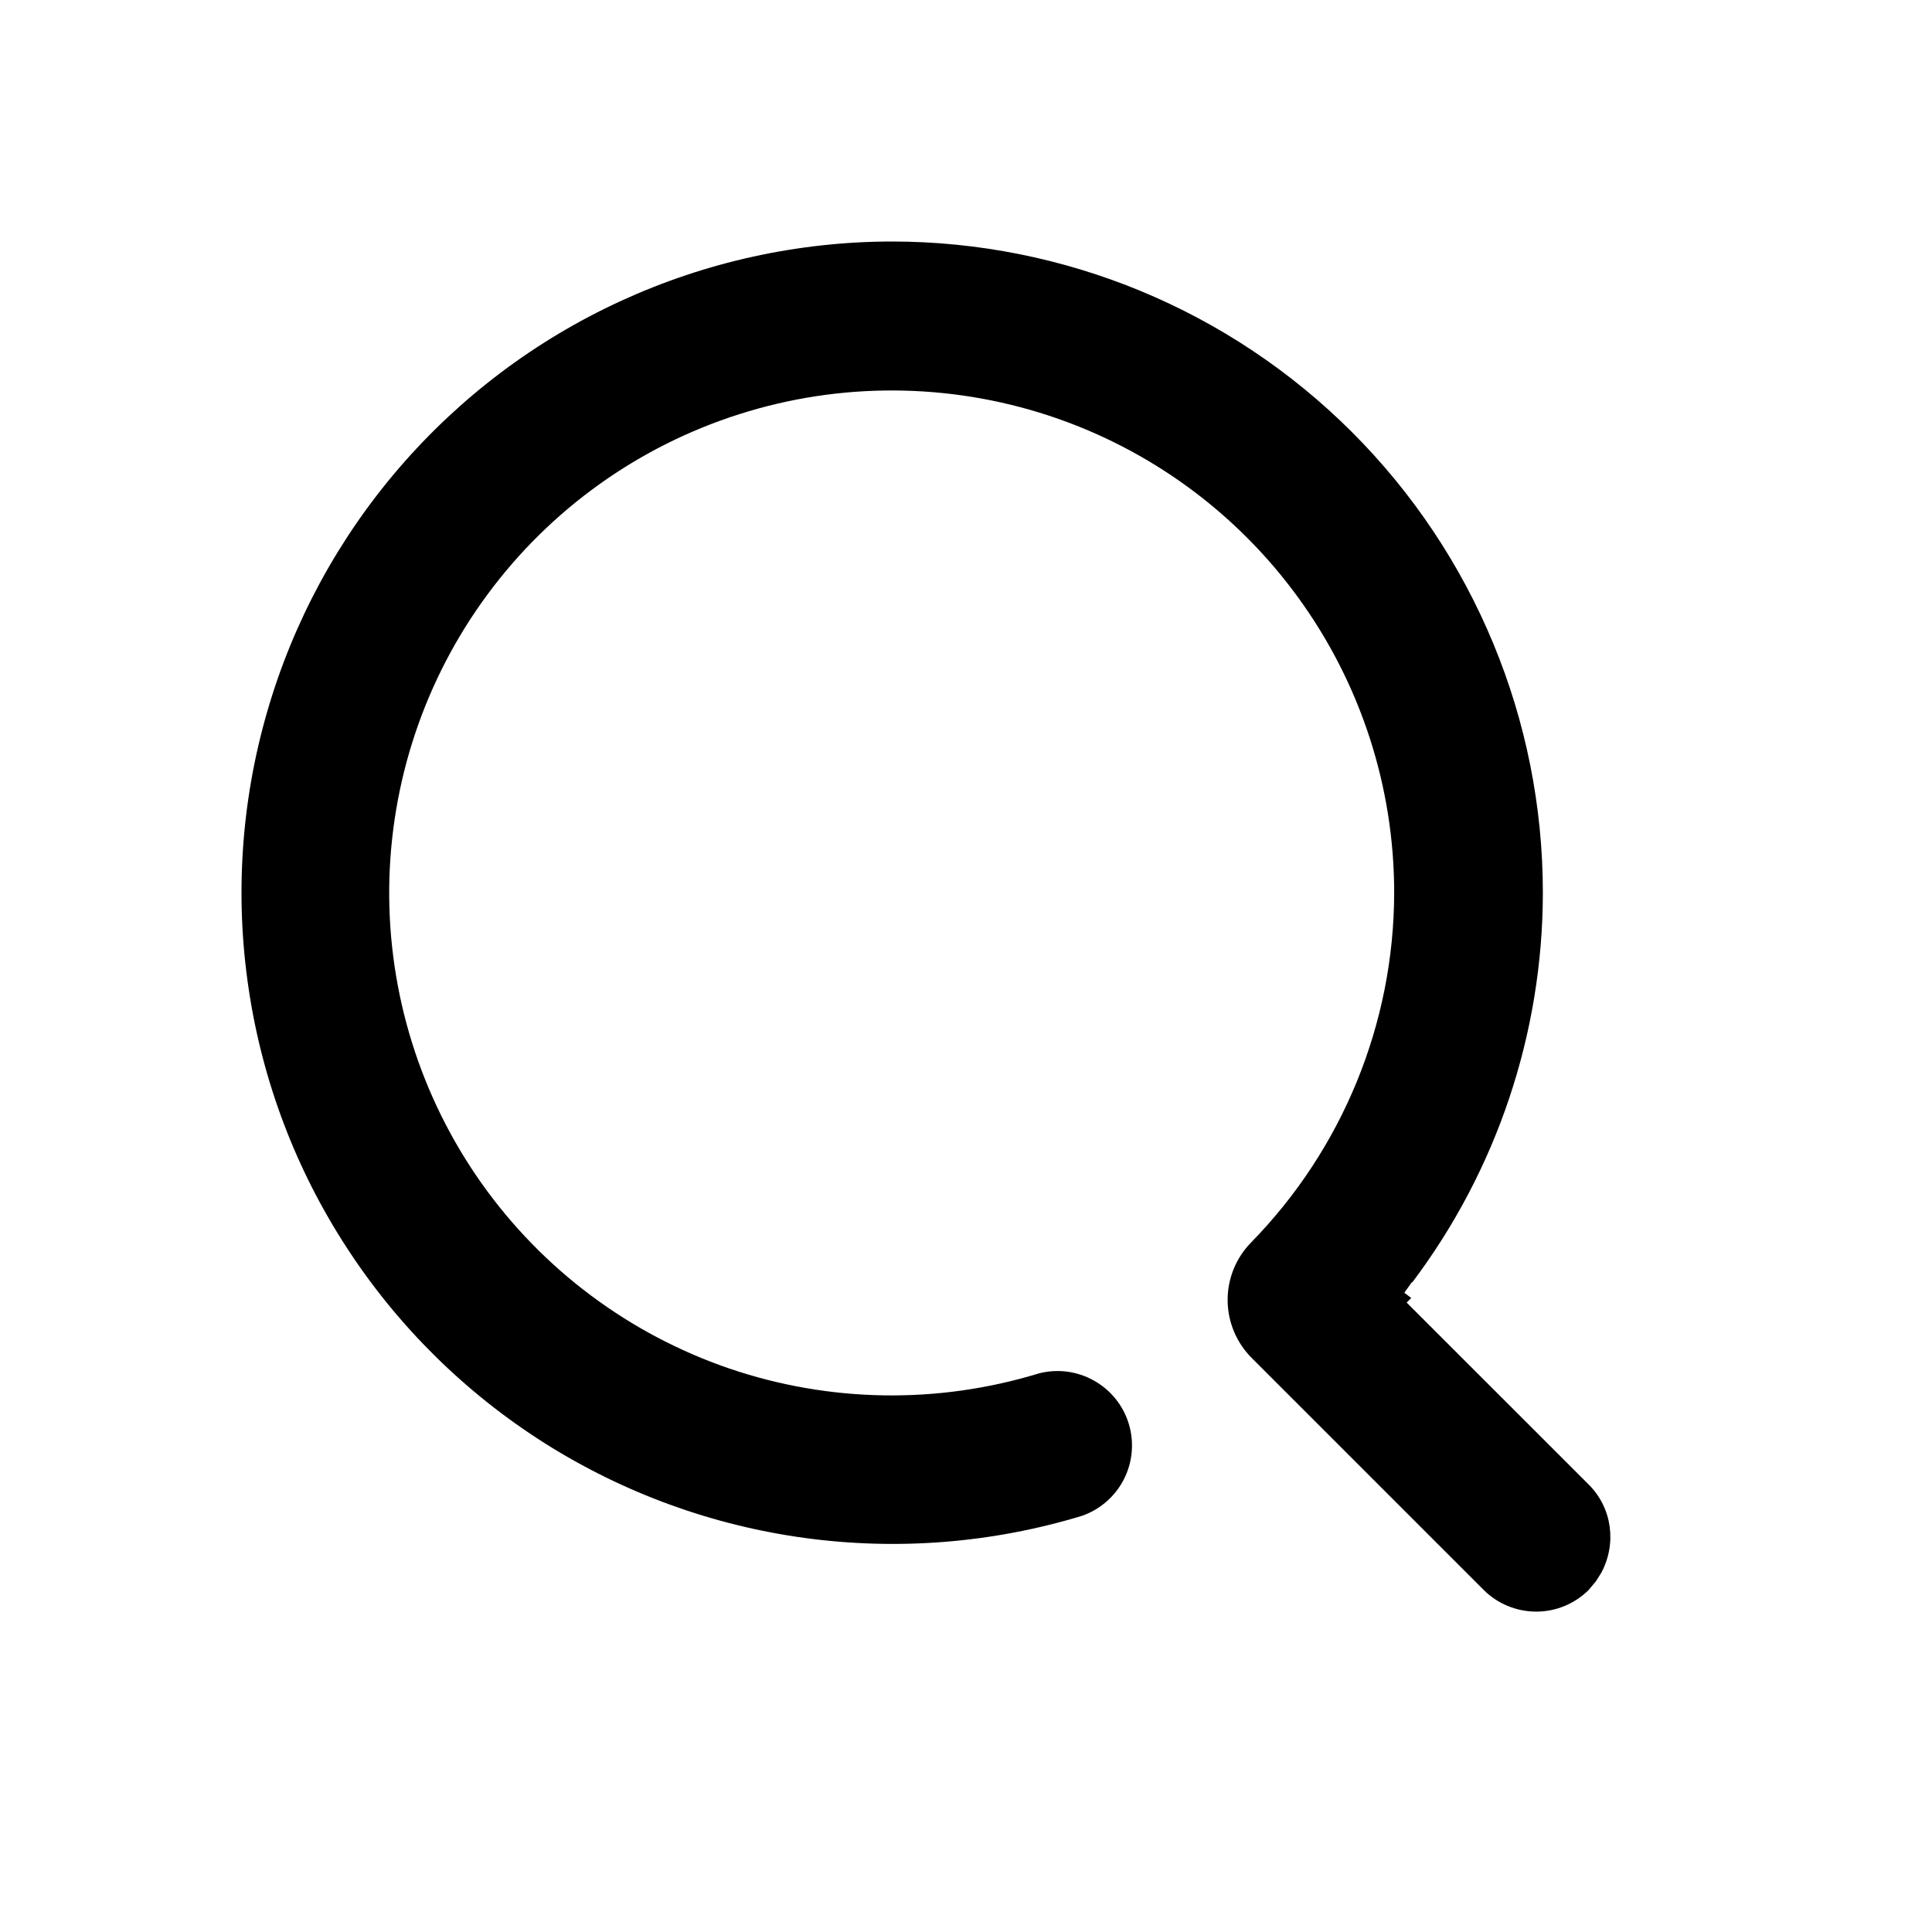
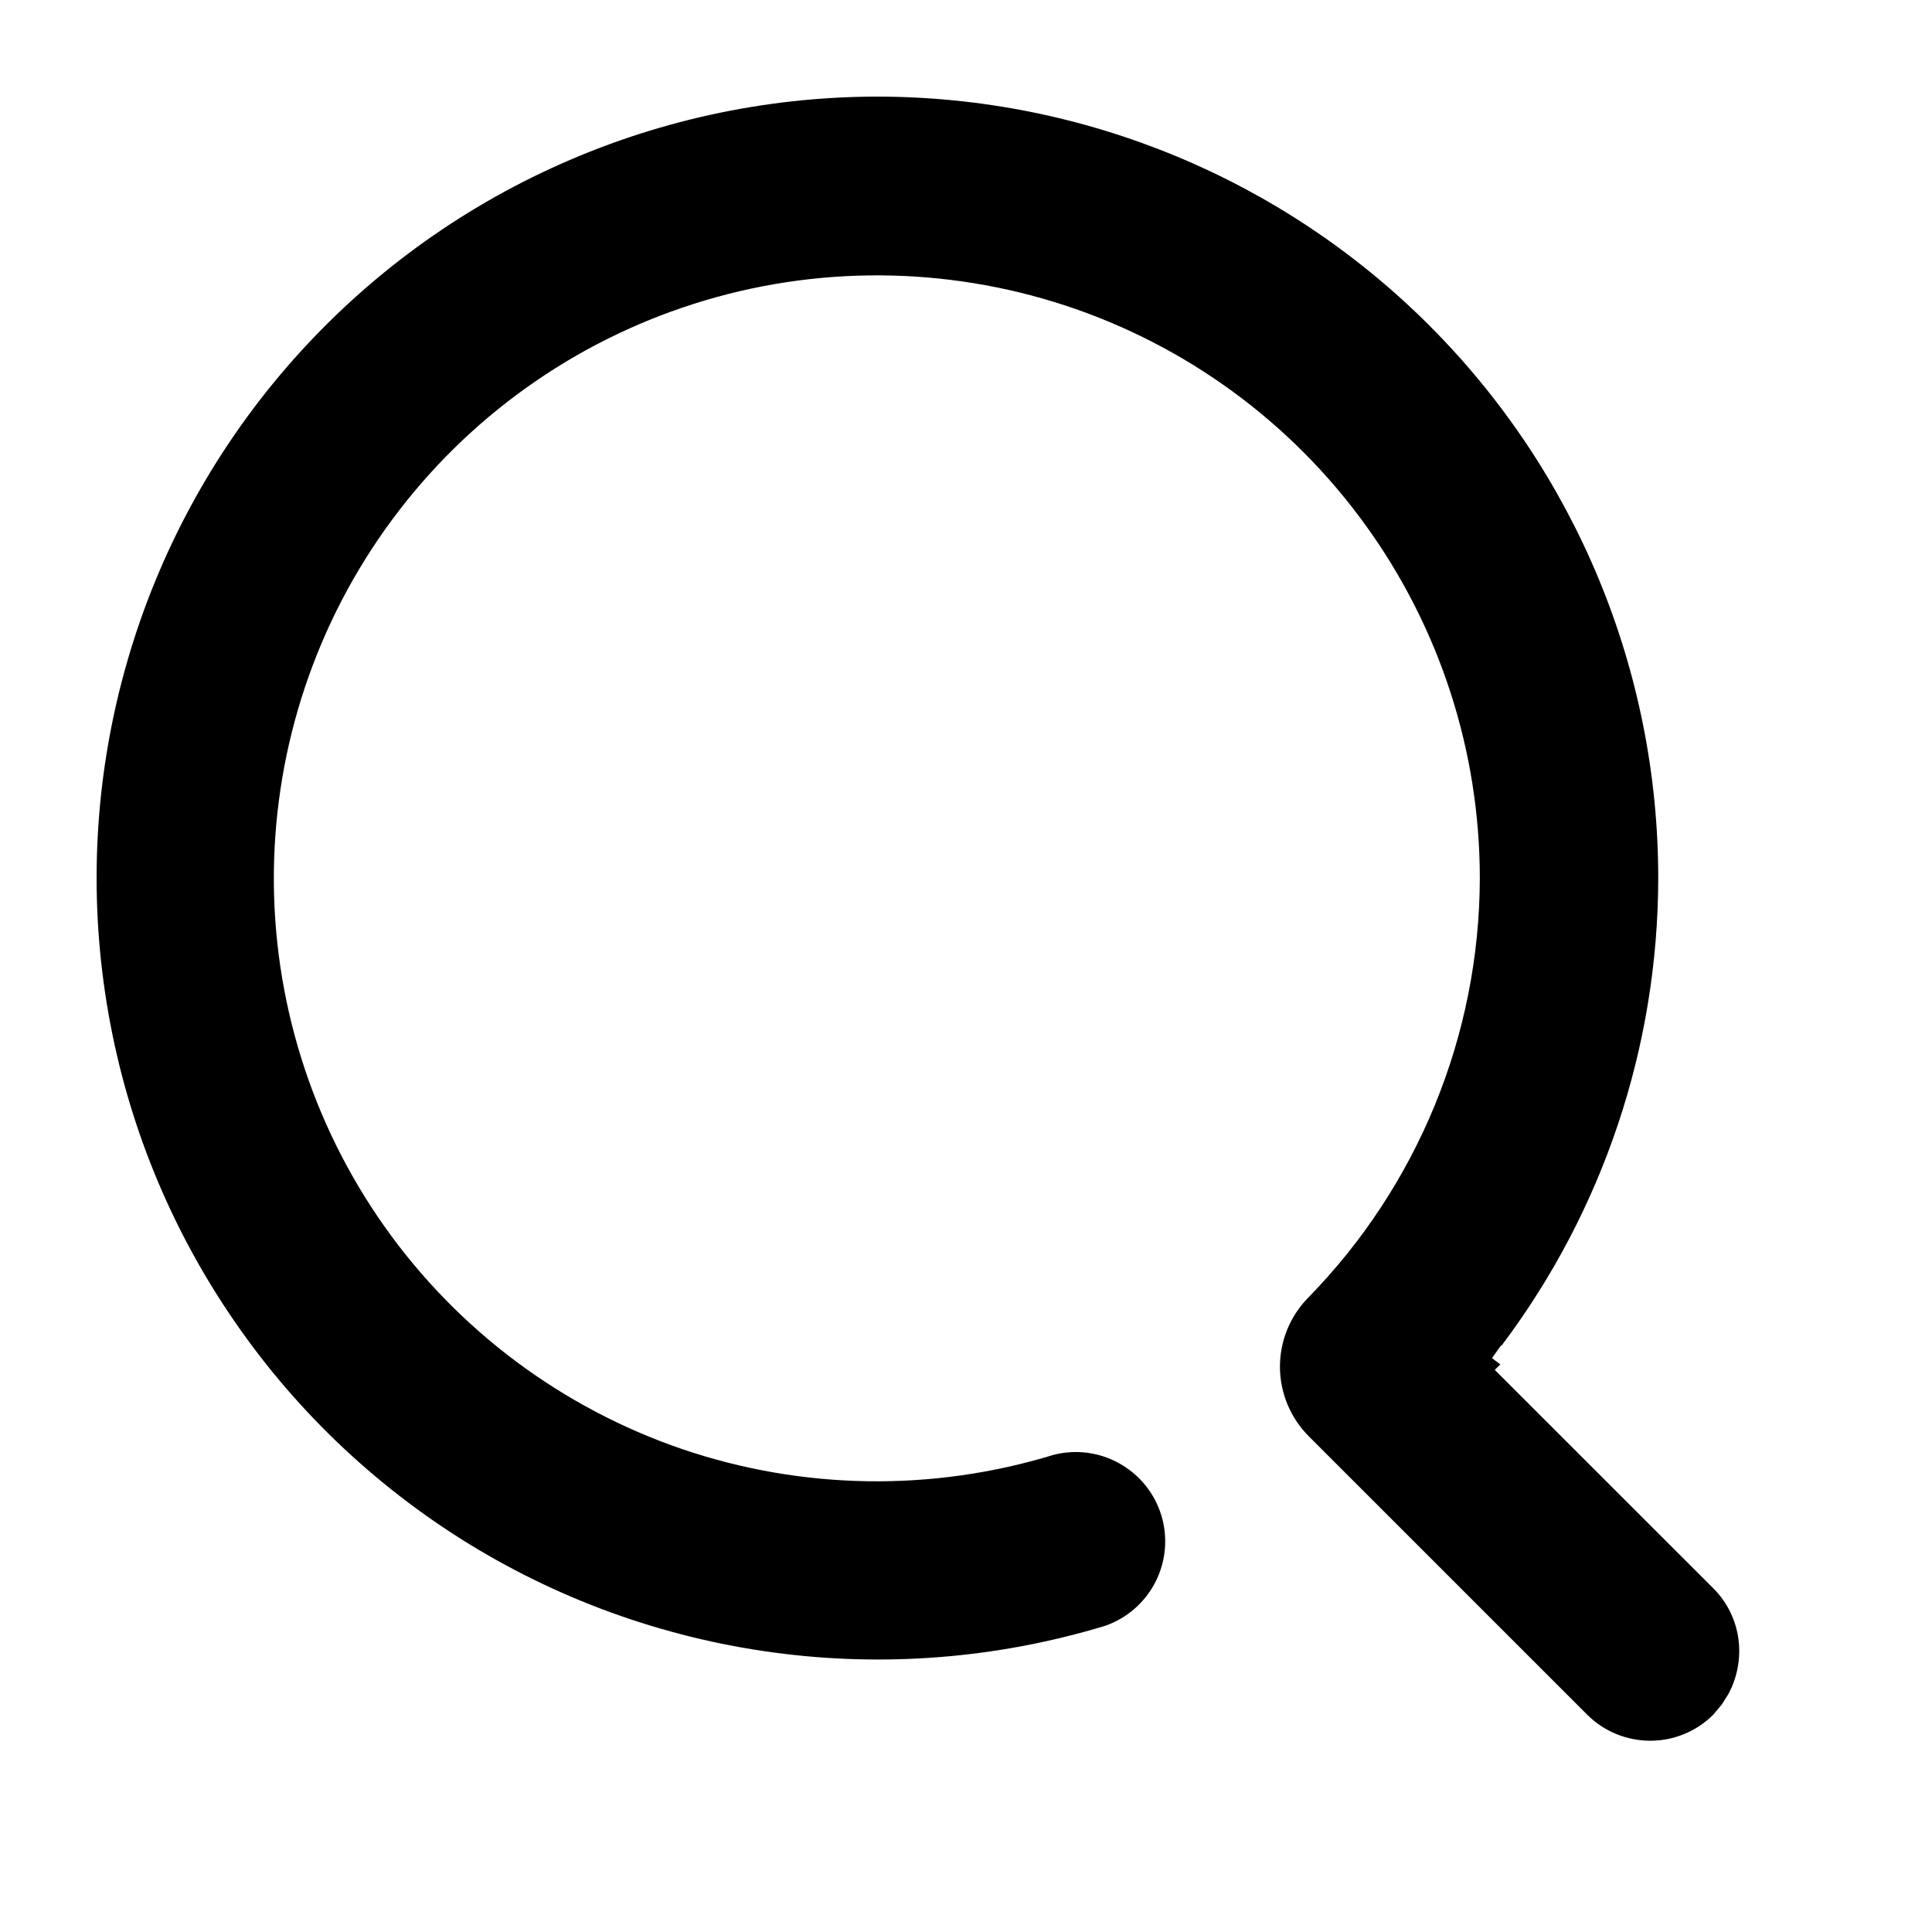
- <svg xmlns="http://www.w3.org/2000/svg" width="24" height="24" viewBox="0 0 24 24" fill="currentColor">
+ <svg xmlns="http://www.w3.org/2000/svg" viewBox="2 2 20 20" fill="currentColor">
  <path d="M11.076 3C13.222 3 15.279 3.852 16.796 5.369C18.314 6.887 19.166 8.944 19.166 11.09C19.164 12.838 18.594 14.536 17.544 15.93L17.54 15.926L17.445 16.059L17.531 16.124L17.474 16.181L19.742 18.448C20.028 18.739 20.084 19.179 19.892 19.537L19.824 19.645L19.733 19.753C19.56 19.924 19.327 20.02 19.084 20.02C18.84 20.02 18.605 19.924 18.432 19.752L15.55 16.87C15.36 16.68 15.252 16.423 15.25 16.155C15.248 15.887 15.352 15.629 15.539 15.437C16.677 14.275 17.316 12.715 17.319 11.09C17.319 9.776 16.904 8.496 16.133 7.432C15.363 6.368 14.277 5.574 13.029 5.163C11.781 4.753 10.435 4.746 9.184 5.145C7.932 5.543 6.838 6.326 6.057 7.383C5.276 8.439 4.849 9.715 4.835 11.029C4.822 12.342 5.223 13.627 5.982 14.699C6.741 15.771 7.819 16.576 9.062 17.001C10.305 17.424 11.649 17.445 12.905 17.061C13.136 17.001 13.381 17.033 13.589 17.15C13.798 17.267 13.954 17.46 14.023 17.69C14.092 17.919 14.069 18.166 13.96 18.379C13.85 18.592 13.663 18.754 13.438 18.831C12.326 19.168 11.155 19.262 10.004 19.106C8.852 18.95 7.748 18.548 6.765 17.927C5.783 17.305 4.946 16.48 4.312 15.506C3.677 14.533 3.26 13.434 3.089 12.284C2.917 11.135 2.995 9.962 3.318 8.845C3.64 7.729 4.199 6.695 4.957 5.814C5.715 4.933 6.654 4.225 7.71 3.74C8.766 3.254 9.914 3.002 11.076 3Z" />
</svg>
